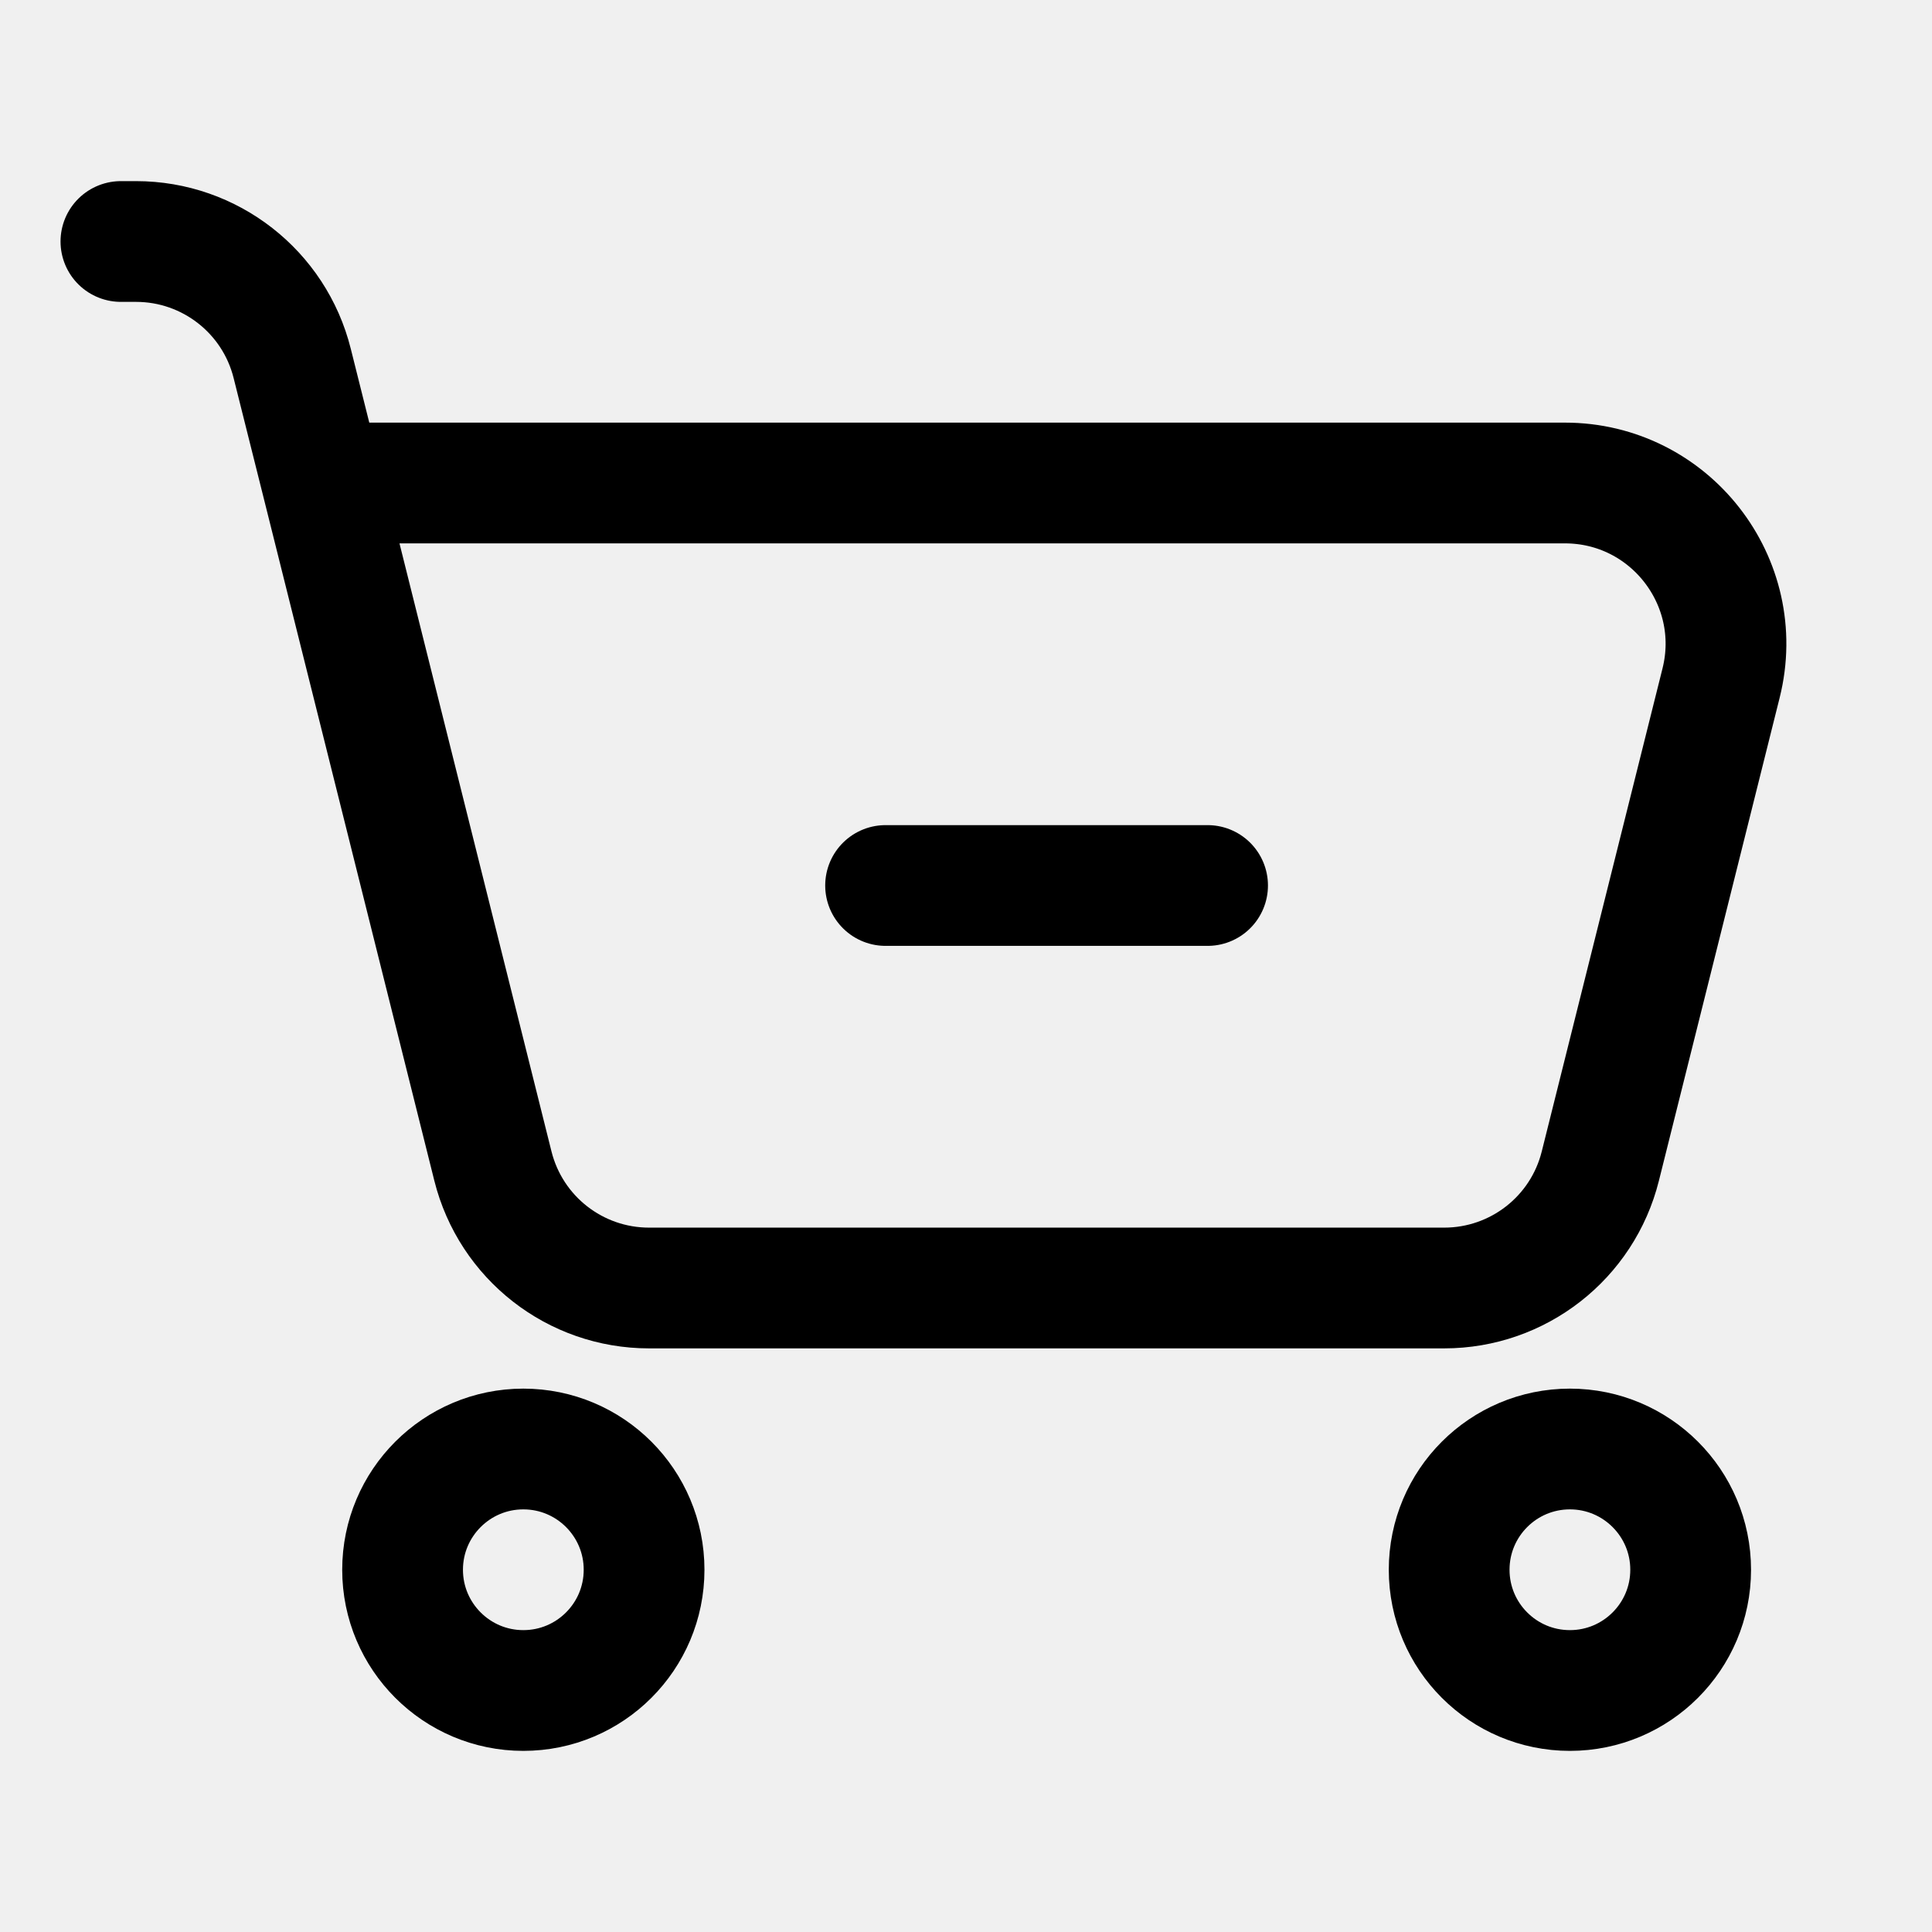
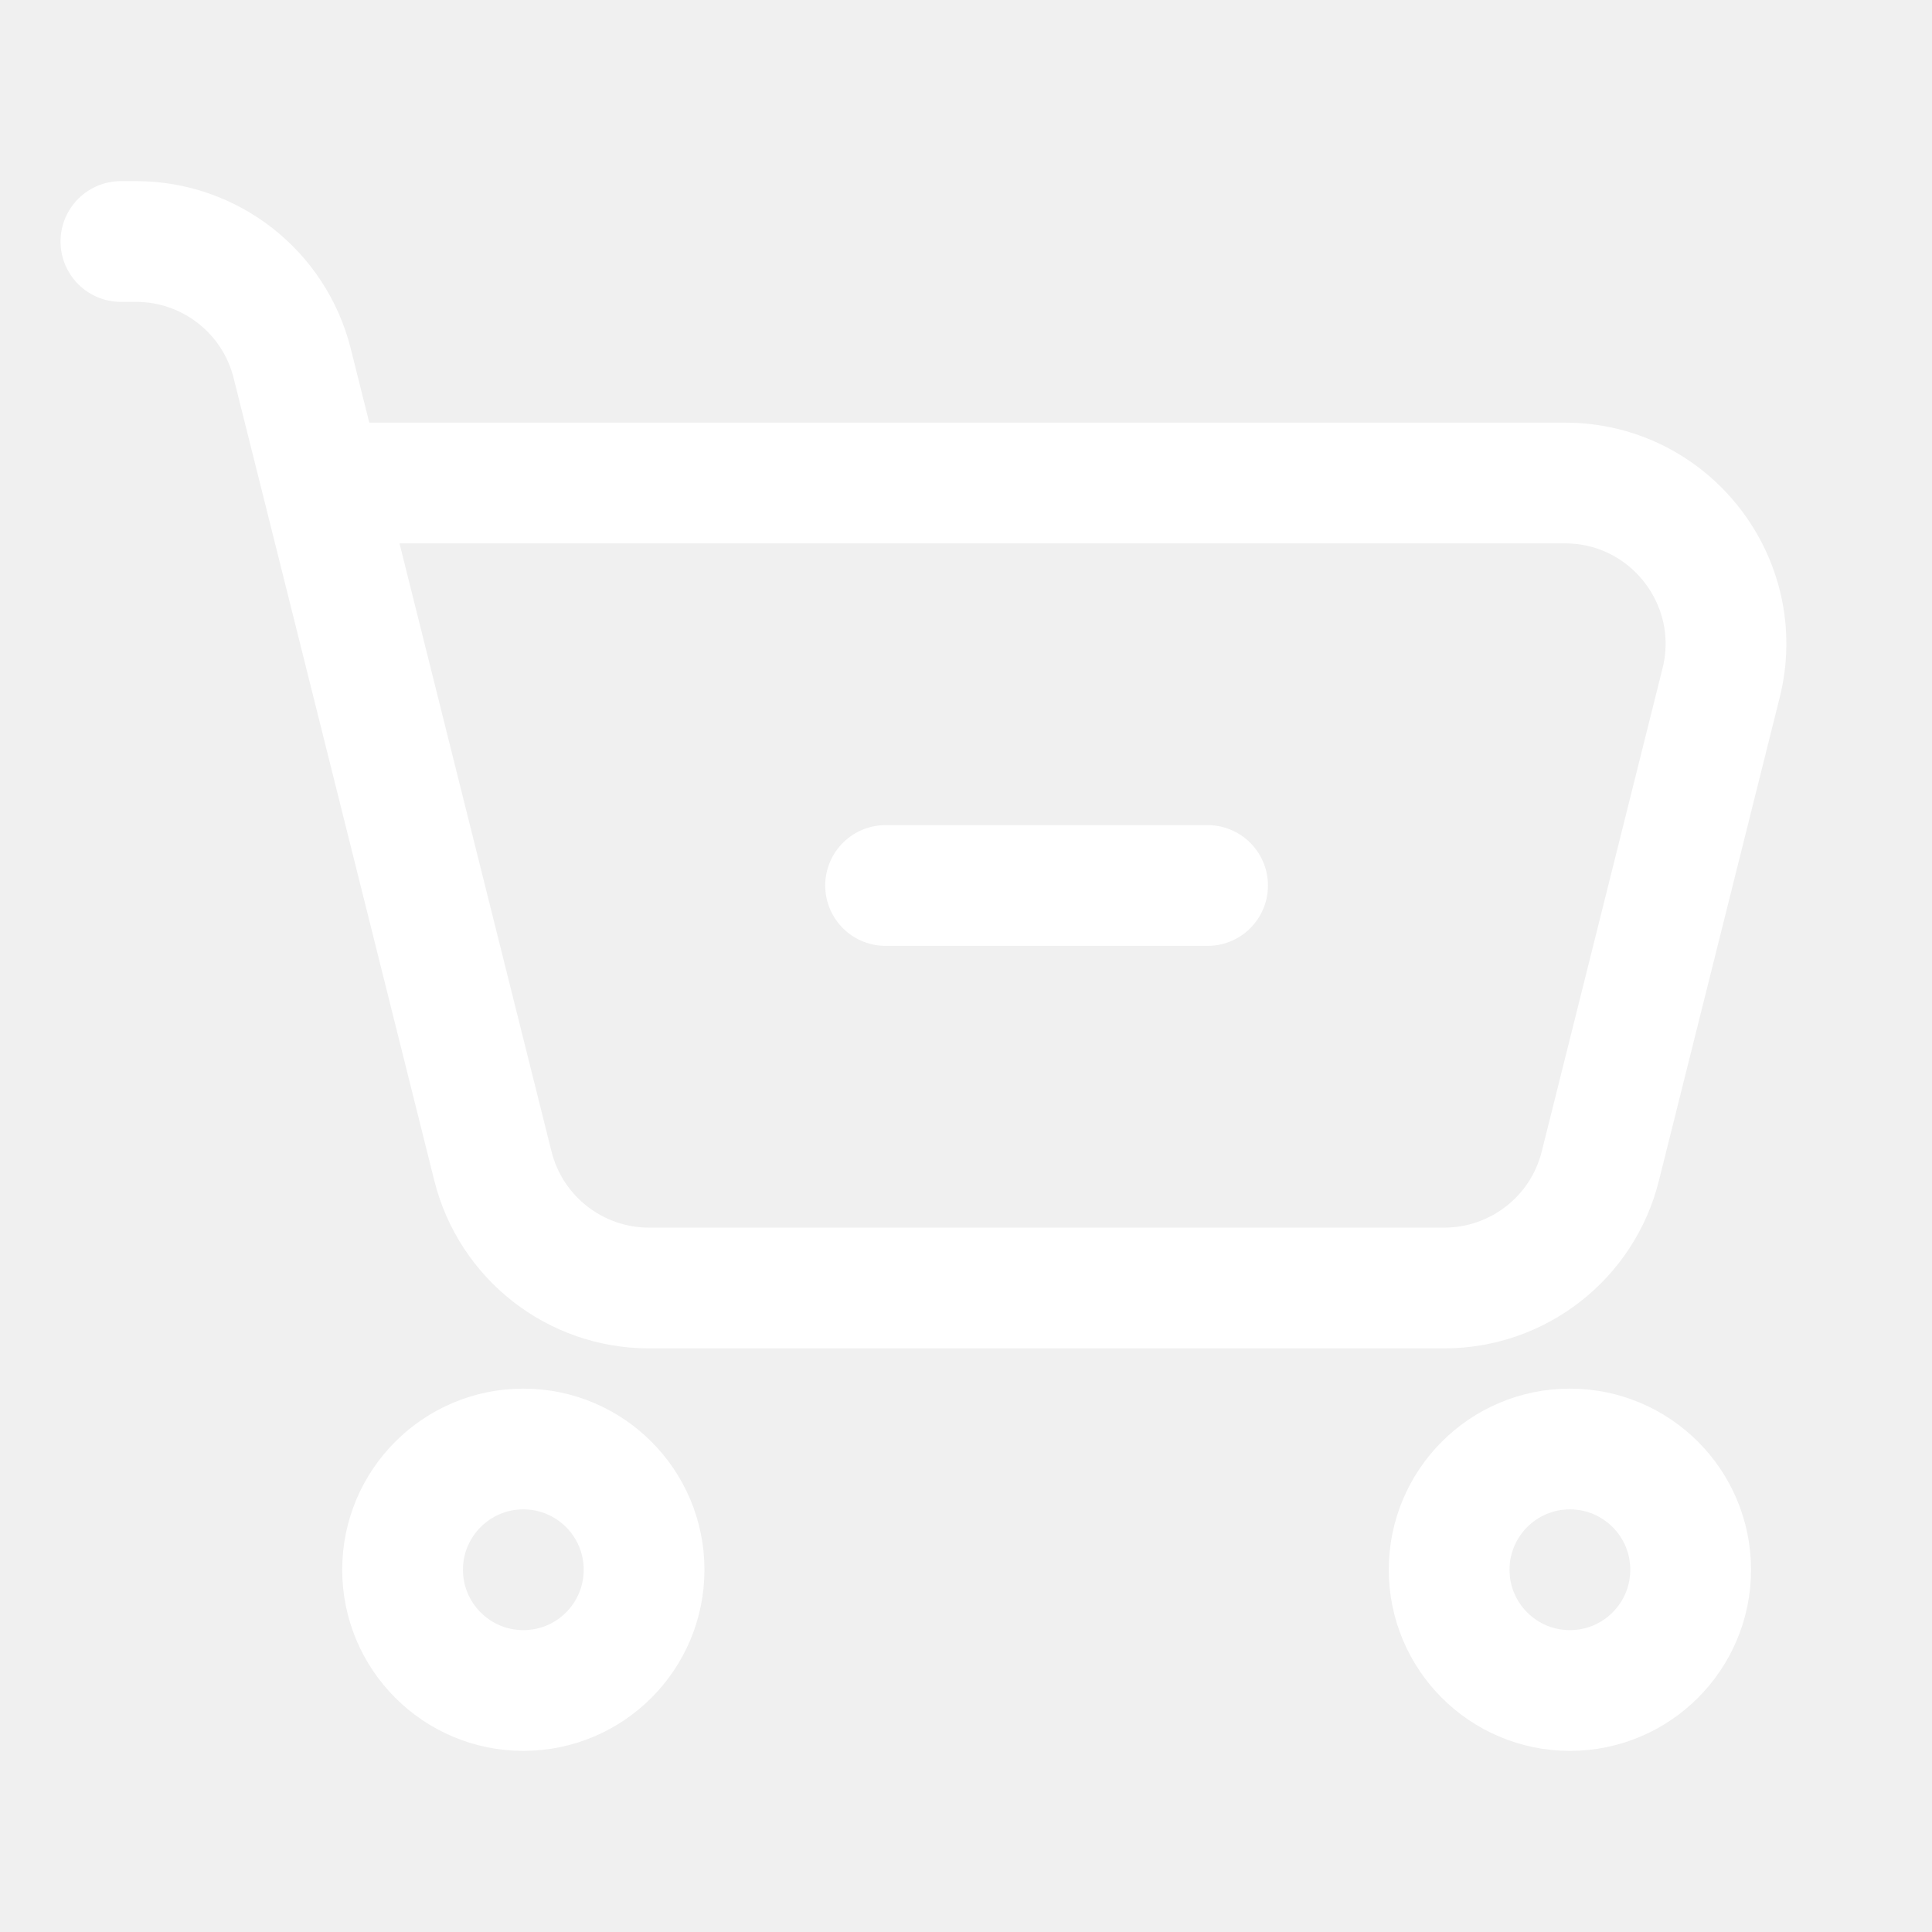
<svg xmlns="http://www.w3.org/2000/svg" width="24" height="24" viewBox="0 0 24 24" fill="none">
-   <path d="M1.502 3H1.69C2.608 3 3.408 3.625 3.63 4.515L4.002 6M4.002 6L6.123 14.485C6.346 15.376 7.145 16 8.063 16H17.94C18.858 16 19.658 15.376 19.88 14.485L21.38 8.485C21.696 7.223 20.741 6 19.44 6H4.002Z" stroke="black" stroke-width="1.5" stroke-linecap="round" stroke-linejoin="round" />
-   <path d="M6.501 21C7.33 21 8.001 20.328 8.001 19.5C8.001 18.672 7.33 18 6.501 18C5.673 18 5.001 18.672 5.001 19.5C5.001 20.328 5.673 21 6.501 21Z" stroke="black" stroke-width="1.5" stroke-linecap="round" stroke-linejoin="round" />
-   <path d="M19.502 21C20.33 21 21.002 20.328 21.002 19.5C21.002 18.672 20.33 18 19.502 18C18.673 18 18.002 18.672 18.002 19.5C18.002 20.328 18.673 21 19.502 21Z" stroke="black" stroke-width="1.5" stroke-linecap="round" stroke-linejoin="round" />
-   <path d="M11.001 11H15.001" stroke="black" stroke-width="1.5" stroke-linecap="round" stroke-linejoin="round" />
+   <path d="M1.502 3H1.69C2.608 3 3.408 3.625 3.63 4.515L4.002 6M4.002 6L6.123 14.485C6.346 15.376 7.146 16 8.063 16H17.94C18.858 16 19.658 15.376 19.88 14.485L21.38 8.485C21.696 7.223 20.741 6 19.44 6H4.002Z" stroke="white" stroke-width="1.5" stroke-linecap="round" stroke-linejoin="round" />
+   <path d="M6.501 21C7.33 21 8.001 20.328 8.001 19.5C8.001 18.672 7.33 18 6.501 18C5.673 18 5.001 18.672 5.001 19.5C5.001 20.328 5.673 21 6.501 21Z" stroke="white" stroke-width="1.5" stroke-linecap="round" stroke-linejoin="round" />
+   <path d="M19.502 21C20.33 21 21.002 20.328 21.002 19.5C21.002 18.672 20.33 18 19.502 18C18.673 18 18.002 18.672 18.002 19.5C18.002 20.328 18.673 21 19.502 21Z" stroke="white" stroke-width="1.5" stroke-linecap="round" stroke-linejoin="round" />
+   <path d="M11.001 11H15.001" stroke="white" stroke-width="1.5" stroke-linecap="round" stroke-linejoin="round" />
</svg>
